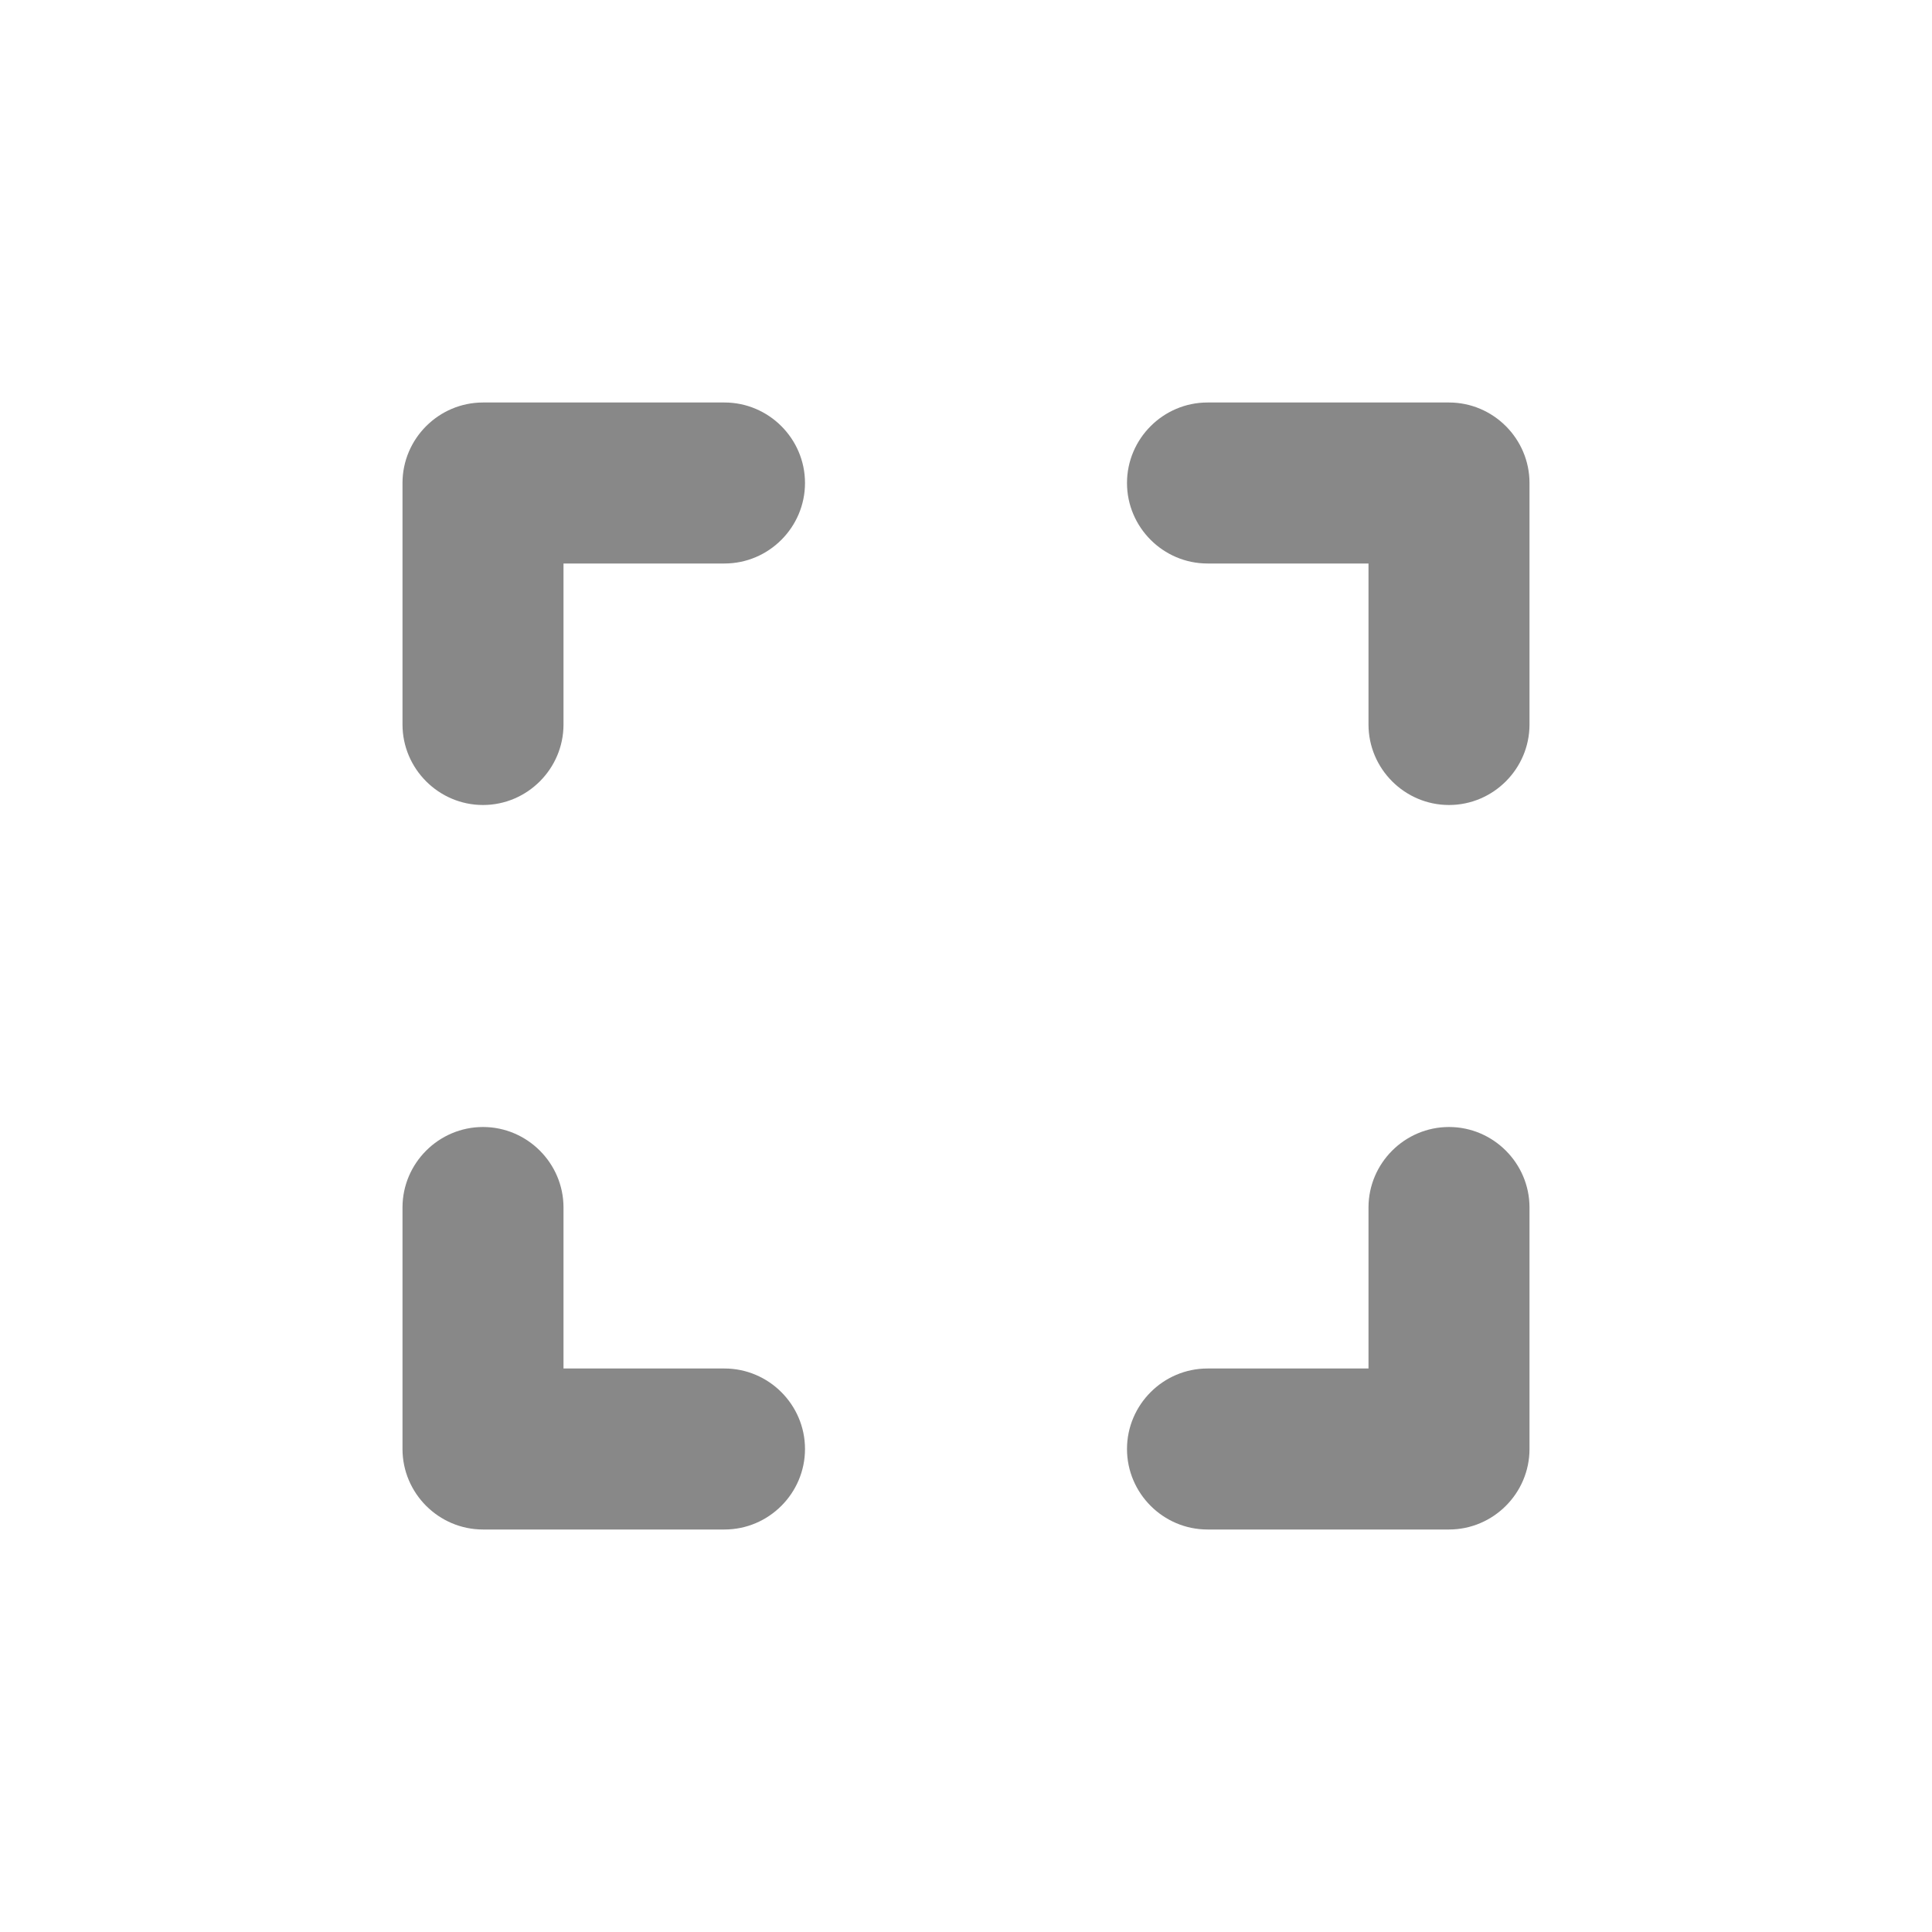
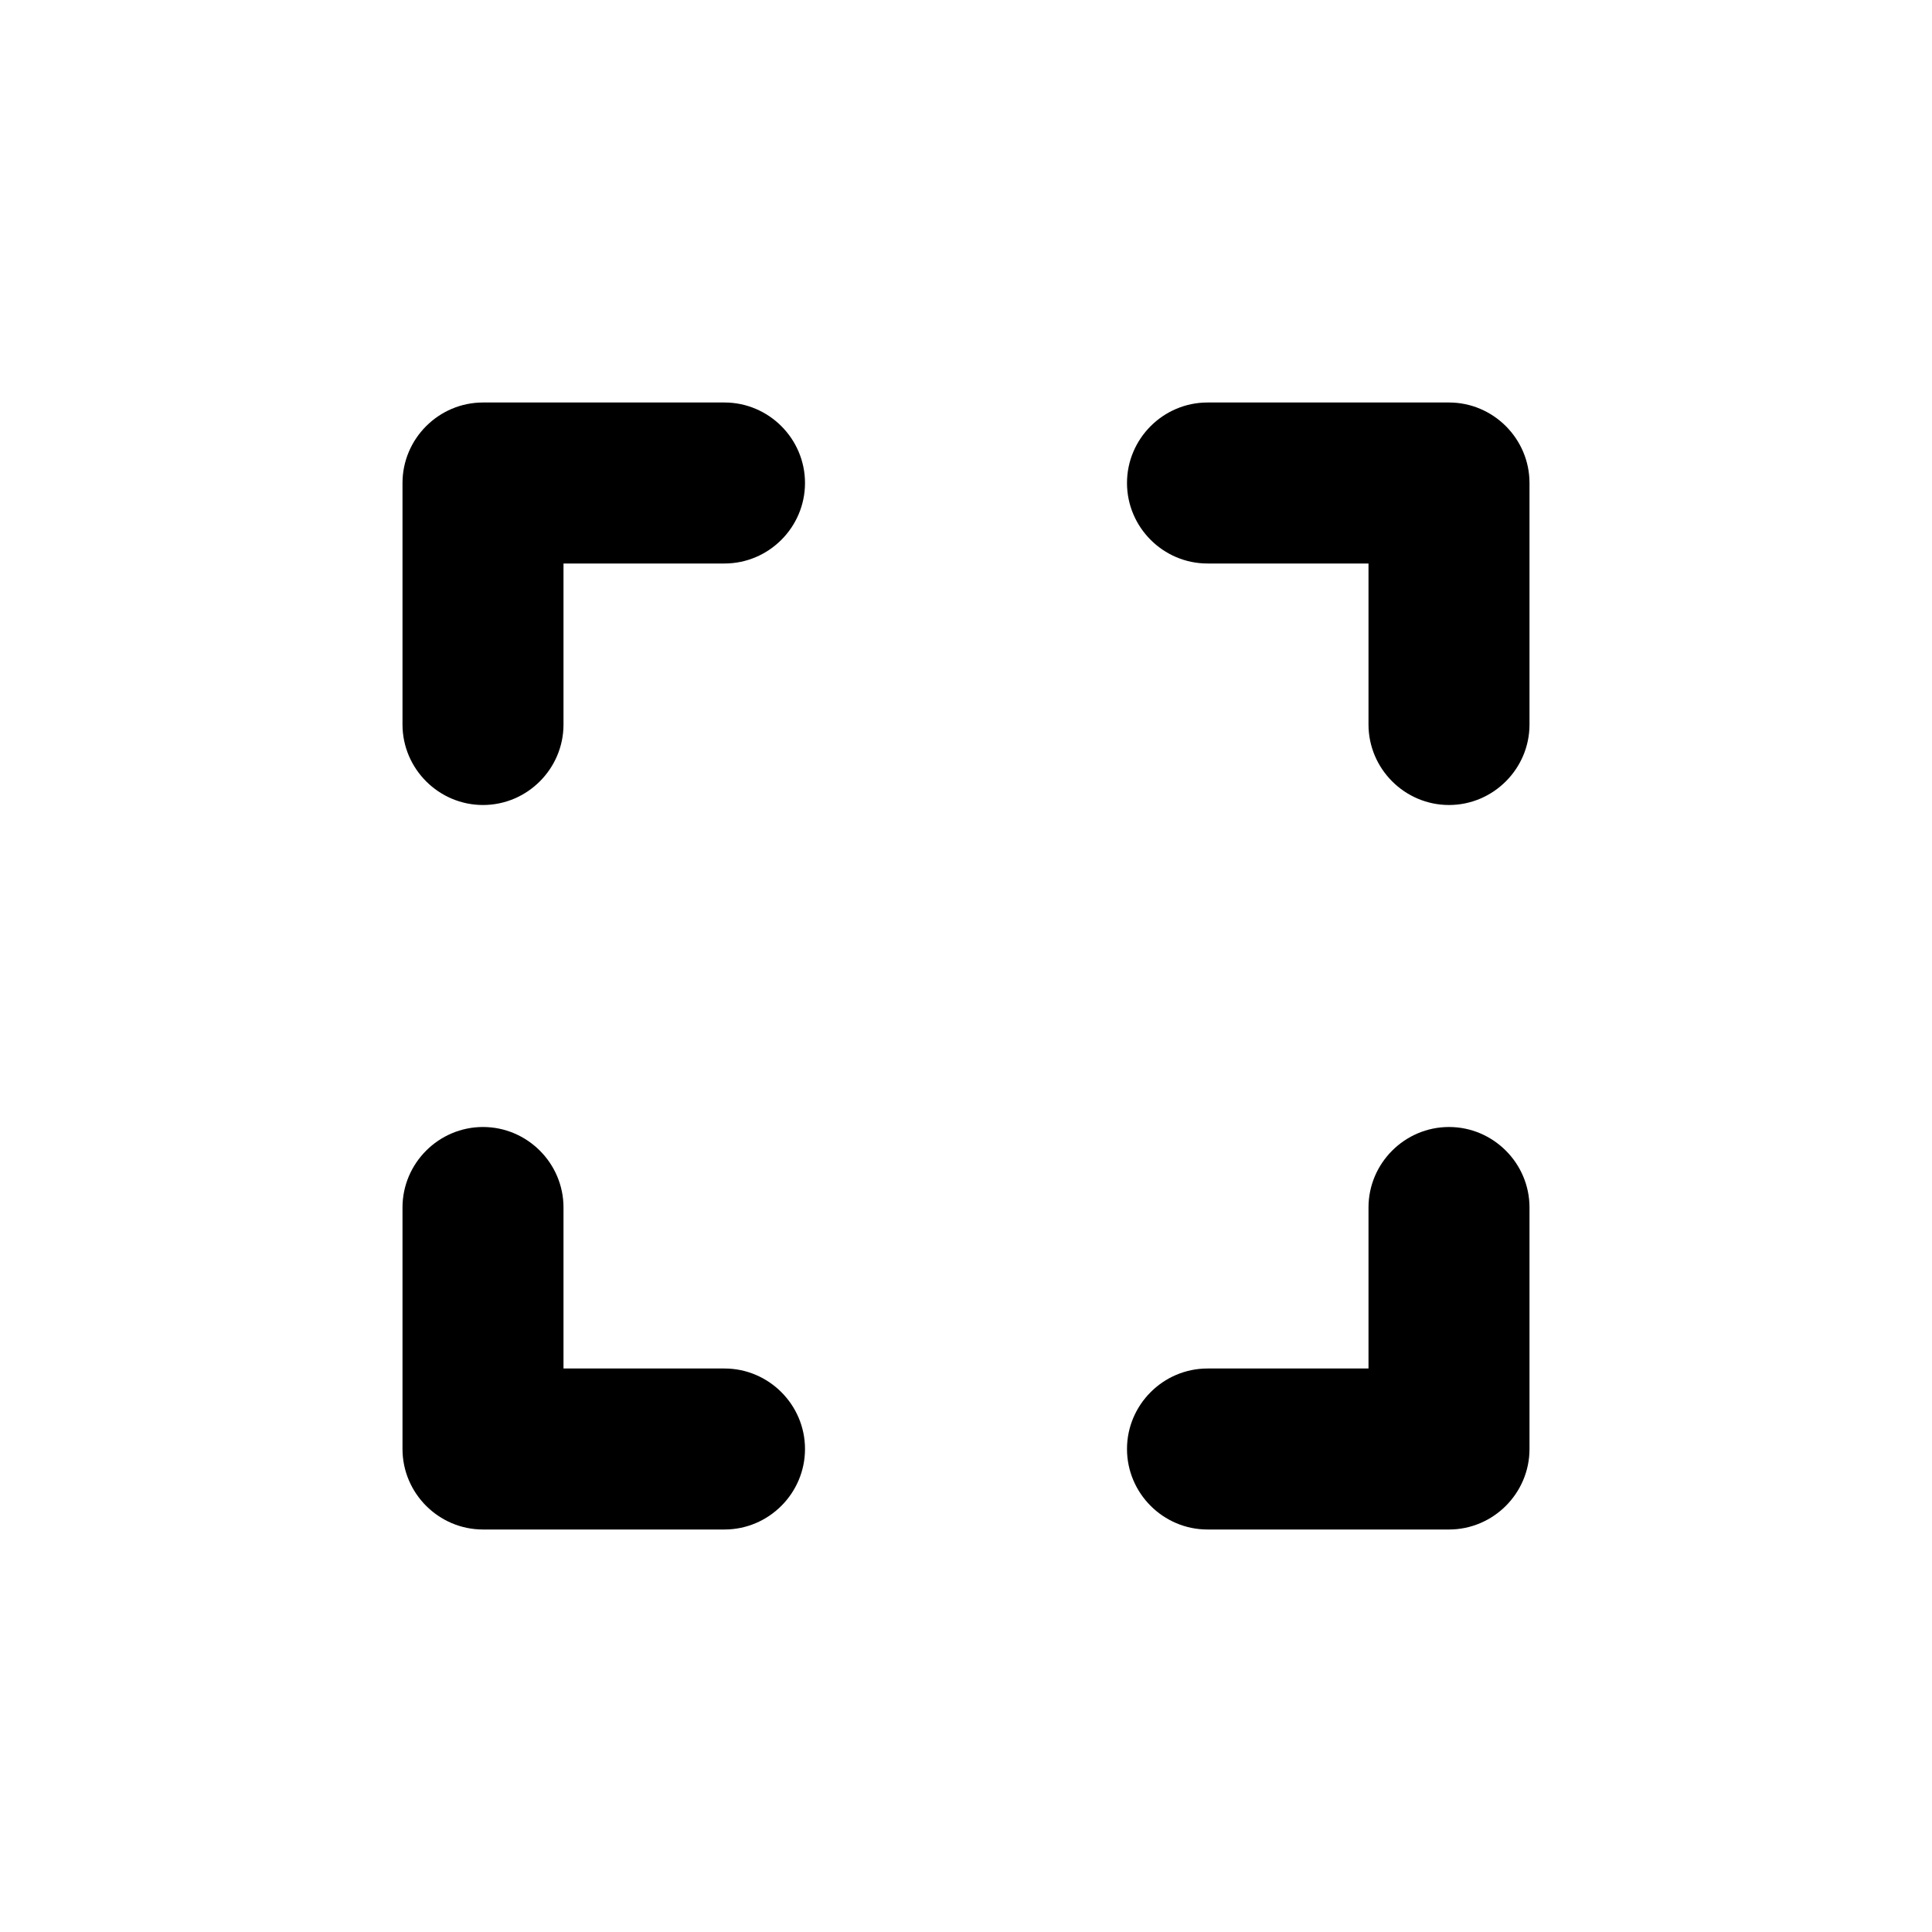
<svg xmlns="http://www.w3.org/2000/svg" aria-hidden="true" role="img" class="iconify iconify--ic" width="32" height="32" preserveAspectRatio="xMidYMid meet" viewBox="0 0 24 24">
-   <path fill="#888888" d="M6 14c-.55 0-1 .45-1 1v3c0 .55.45 1 1 1h3c.55 0 1-.45 1-1s-.45-1-1-1H7v-2c0-.55-.45-1-1-1zm0-4c.55 0 1-.45 1-1V7h2c.55 0 1-.45 1-1s-.45-1-1-1H6c-.55 0-1 .45-1 1v3c0 .55.45 1 1 1zm11 7h-2c-.55 0-1 .45-1 1s.45 1 1 1h3c.55 0 1-.45 1-1v-3c0-.55-.45-1-1-1s-1 .45-1 1v2zM14 6c0 .55.45 1 1 1h2v2c0 .55.45 1 1 1s1-.45 1-1V6c0-.55-.45-1-1-1h-3c-.55 0-1 .45-1 1z" />
+   <path fill="currentColor" d="M6 14c-.55 0-1 .45-1 1v3c0 .55.45 1 1 1h3c.55 0 1-.45 1-1s-.45-1-1-1H7v-2c0-.55-.45-1-1-1zm0-4c.55 0 1-.45 1-1V7h2c.55 0 1-.45 1-1s-.45-1-1-1H6c-.55 0-1 .45-1 1v3c0 .55.45 1 1 1zm11 7h-2c-.55 0-1 .45-1 1s.45 1 1 1h3c.55 0 1-.45 1-1v-3c0-.55-.45-1-1-1s-1 .45-1 1v2zM14 6c0 .55.45 1 1 1h2v2c0 .55.45 1 1 1s1-.45 1-1V6c0-.55-.45-1-1-1h-3c-.55 0-1 .45-1 1z" />
</svg>
